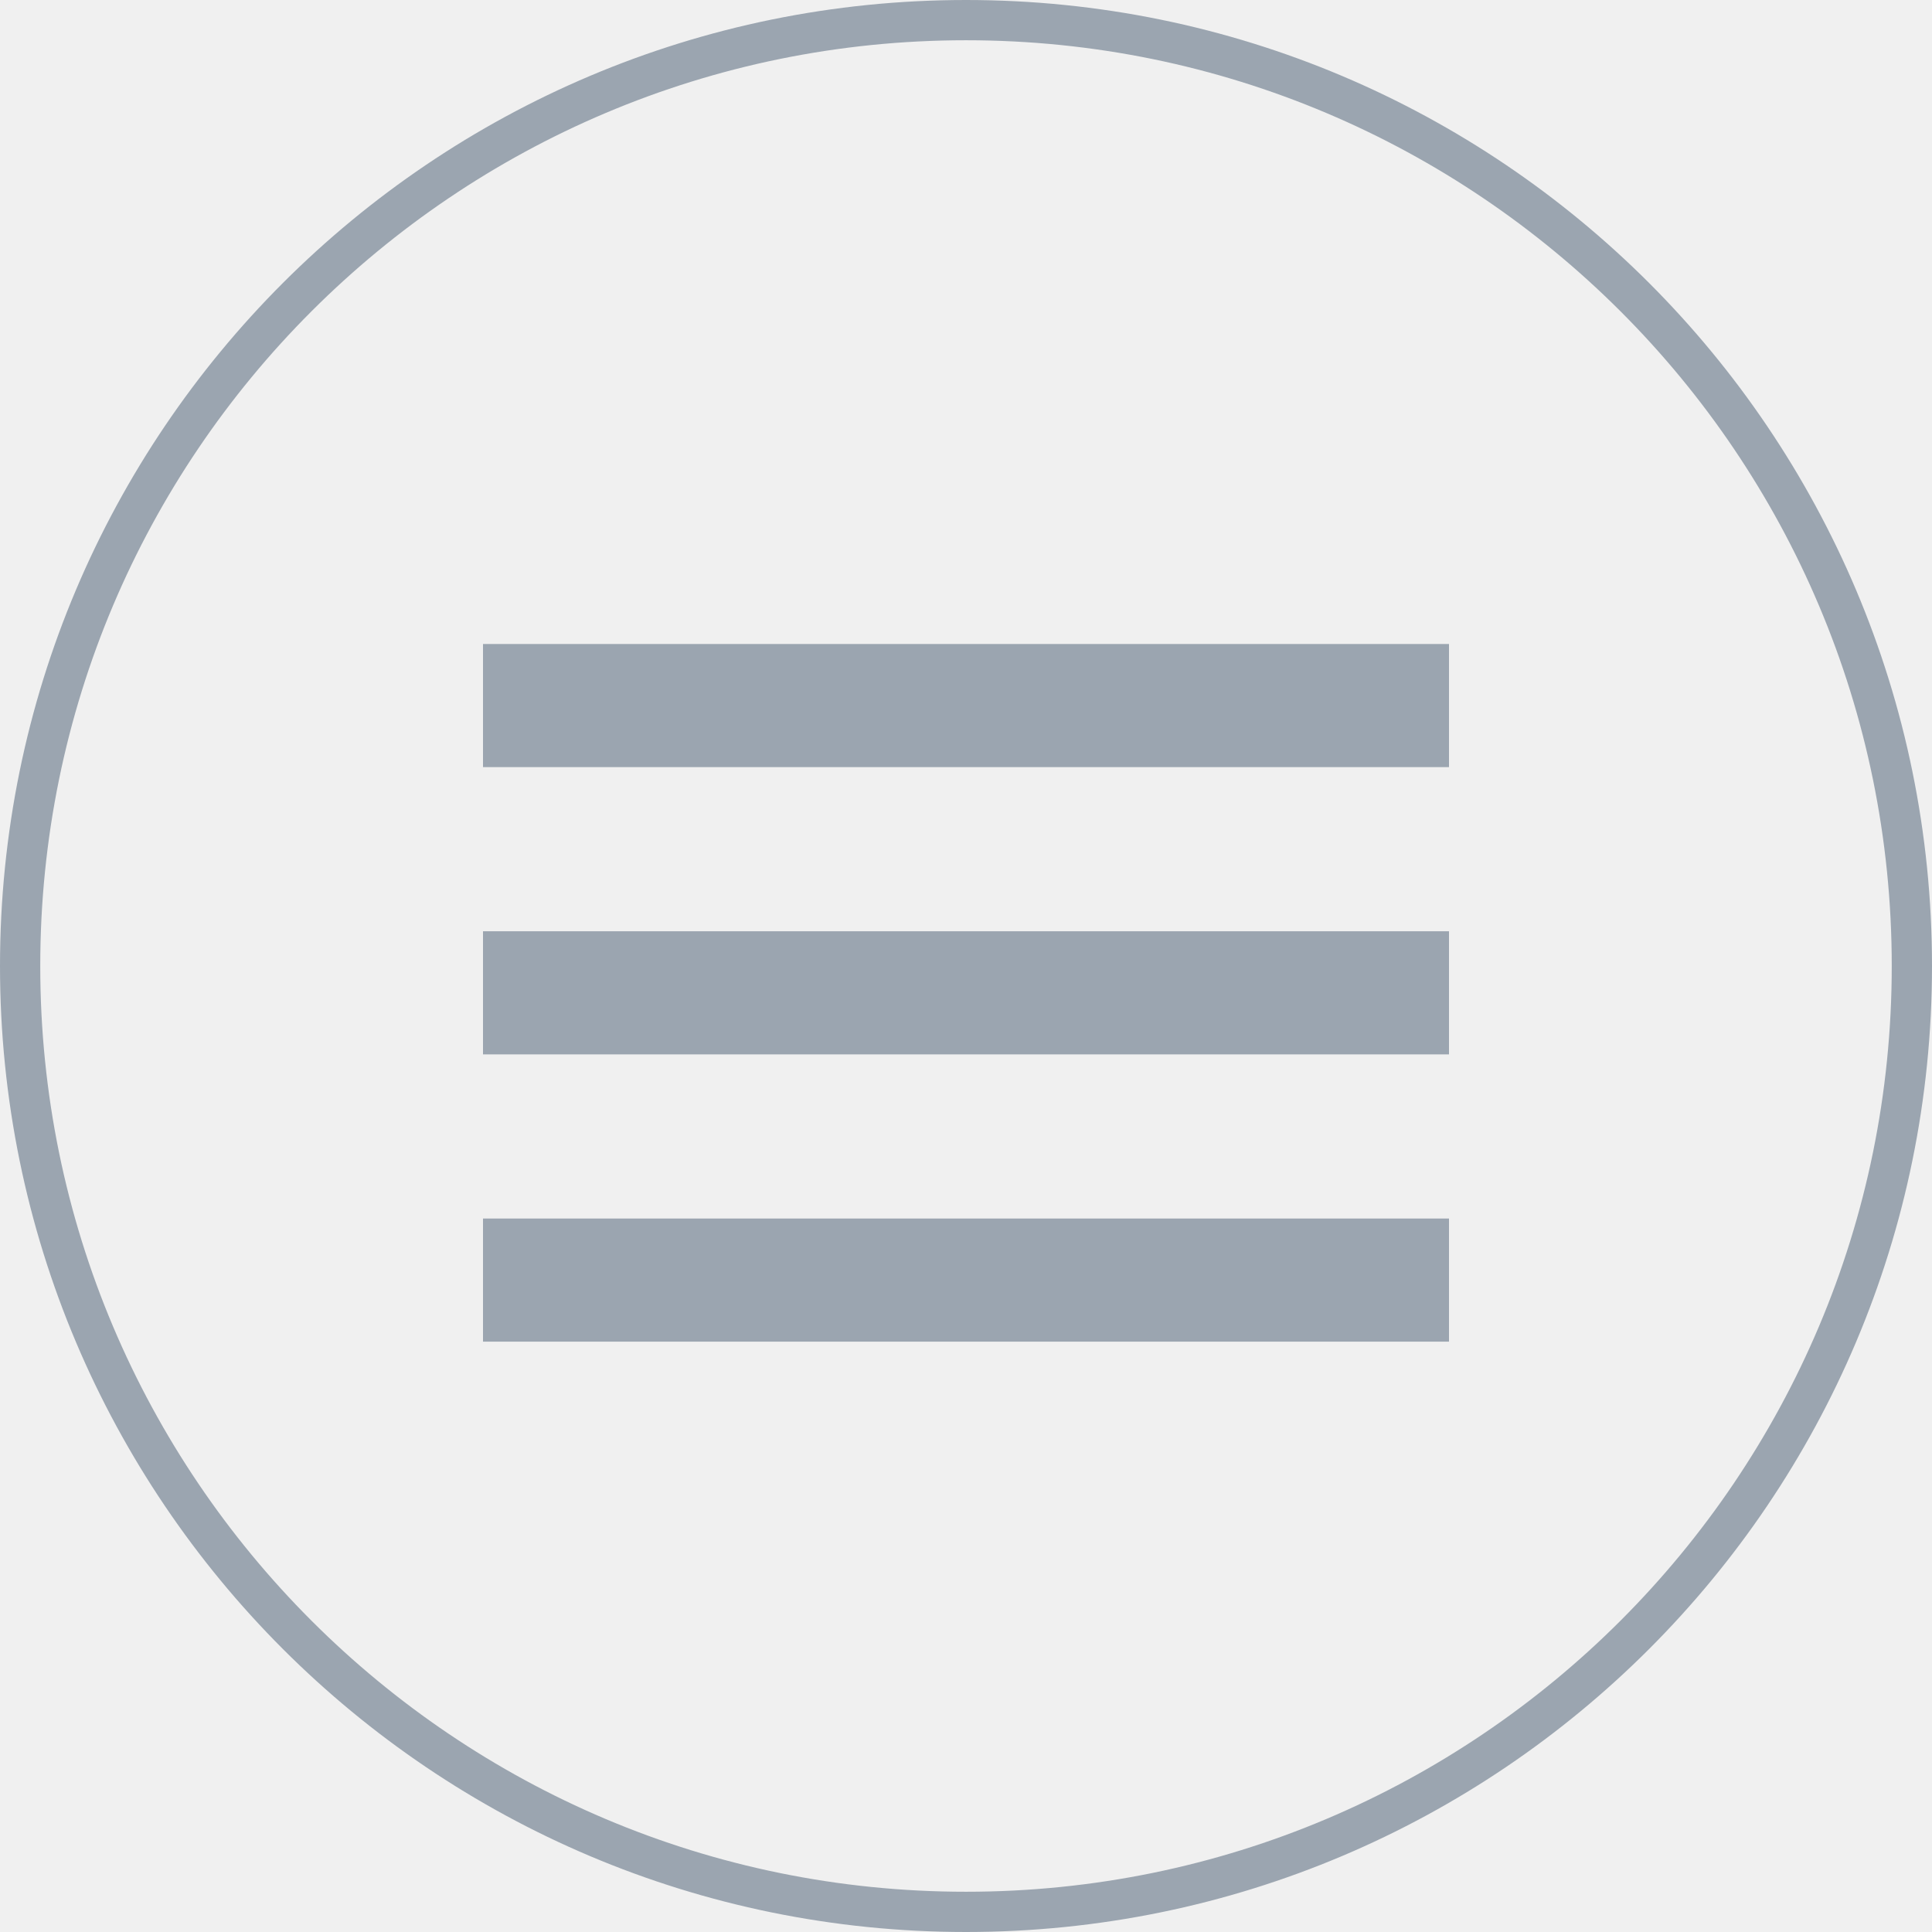
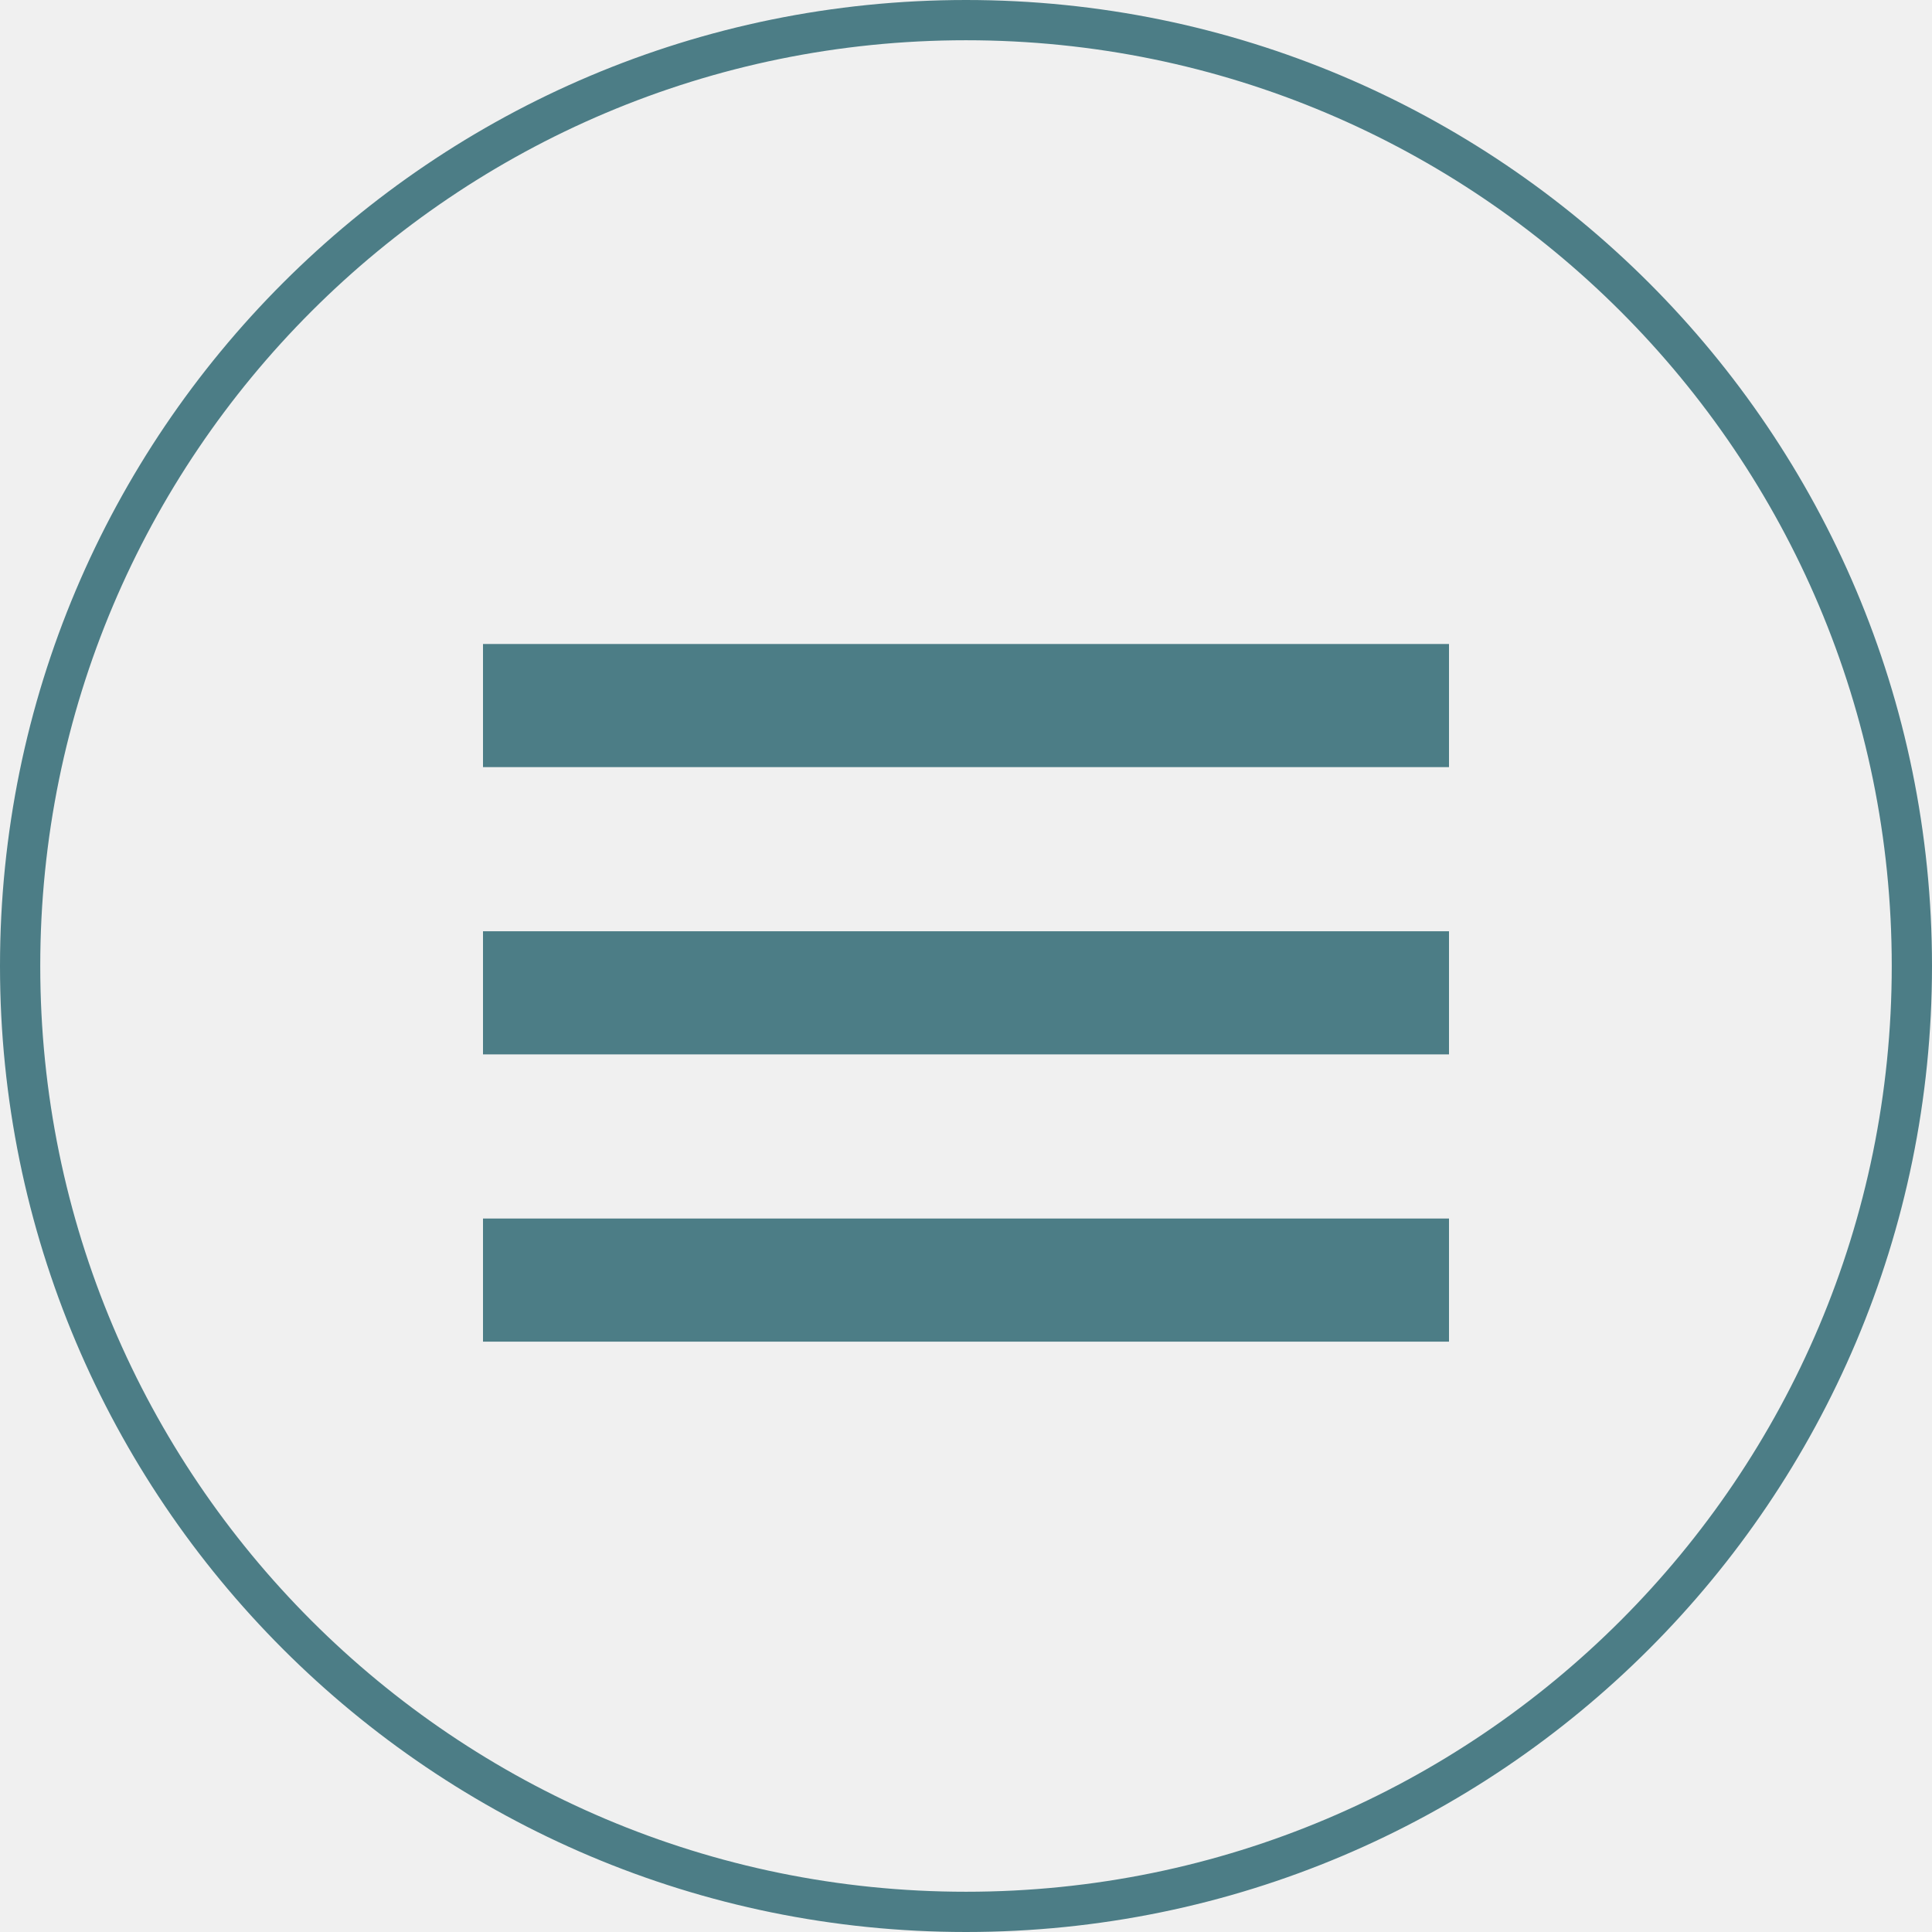
<svg xmlns="http://www.w3.org/2000/svg" viewBox="0 0 48 48" fill="none">
  <g clip-path="url(#clip0_294_3421)">
-     <path d="M12 16H36V19.059H12V16Z" fill="#9BA5B0" />
-     <path d="M12 23.137H36V26.196H12V23.137Z" fill="#9BA5B0" />
-     <path d="M12 30.274H36V33.333H12V30.274Z" fill="#9BA5B0" />
-     <circle cx="24" cy="24" r="23.5" stroke="#9BA5B0" />
+     <path d="M12 16H36V19.059H12V16Z" fill="#4C7D86" />
+     <path d="M12 23.137H36V26.196H12V23.137Z" fill="#4C7D86" />
+     <path d="M12 30.274H36V33.333H12V30.274Z" fill="#4C7D86" />
+     <circle cx="24" cy="24" r="23.5" stroke="#4C7D86" />
  </g>
  <defs>
    <clipPath id="clip0_294_3421">
      <rect width="48" height="48" fill="white" />
    </clipPath>
  </defs>
</svg>
